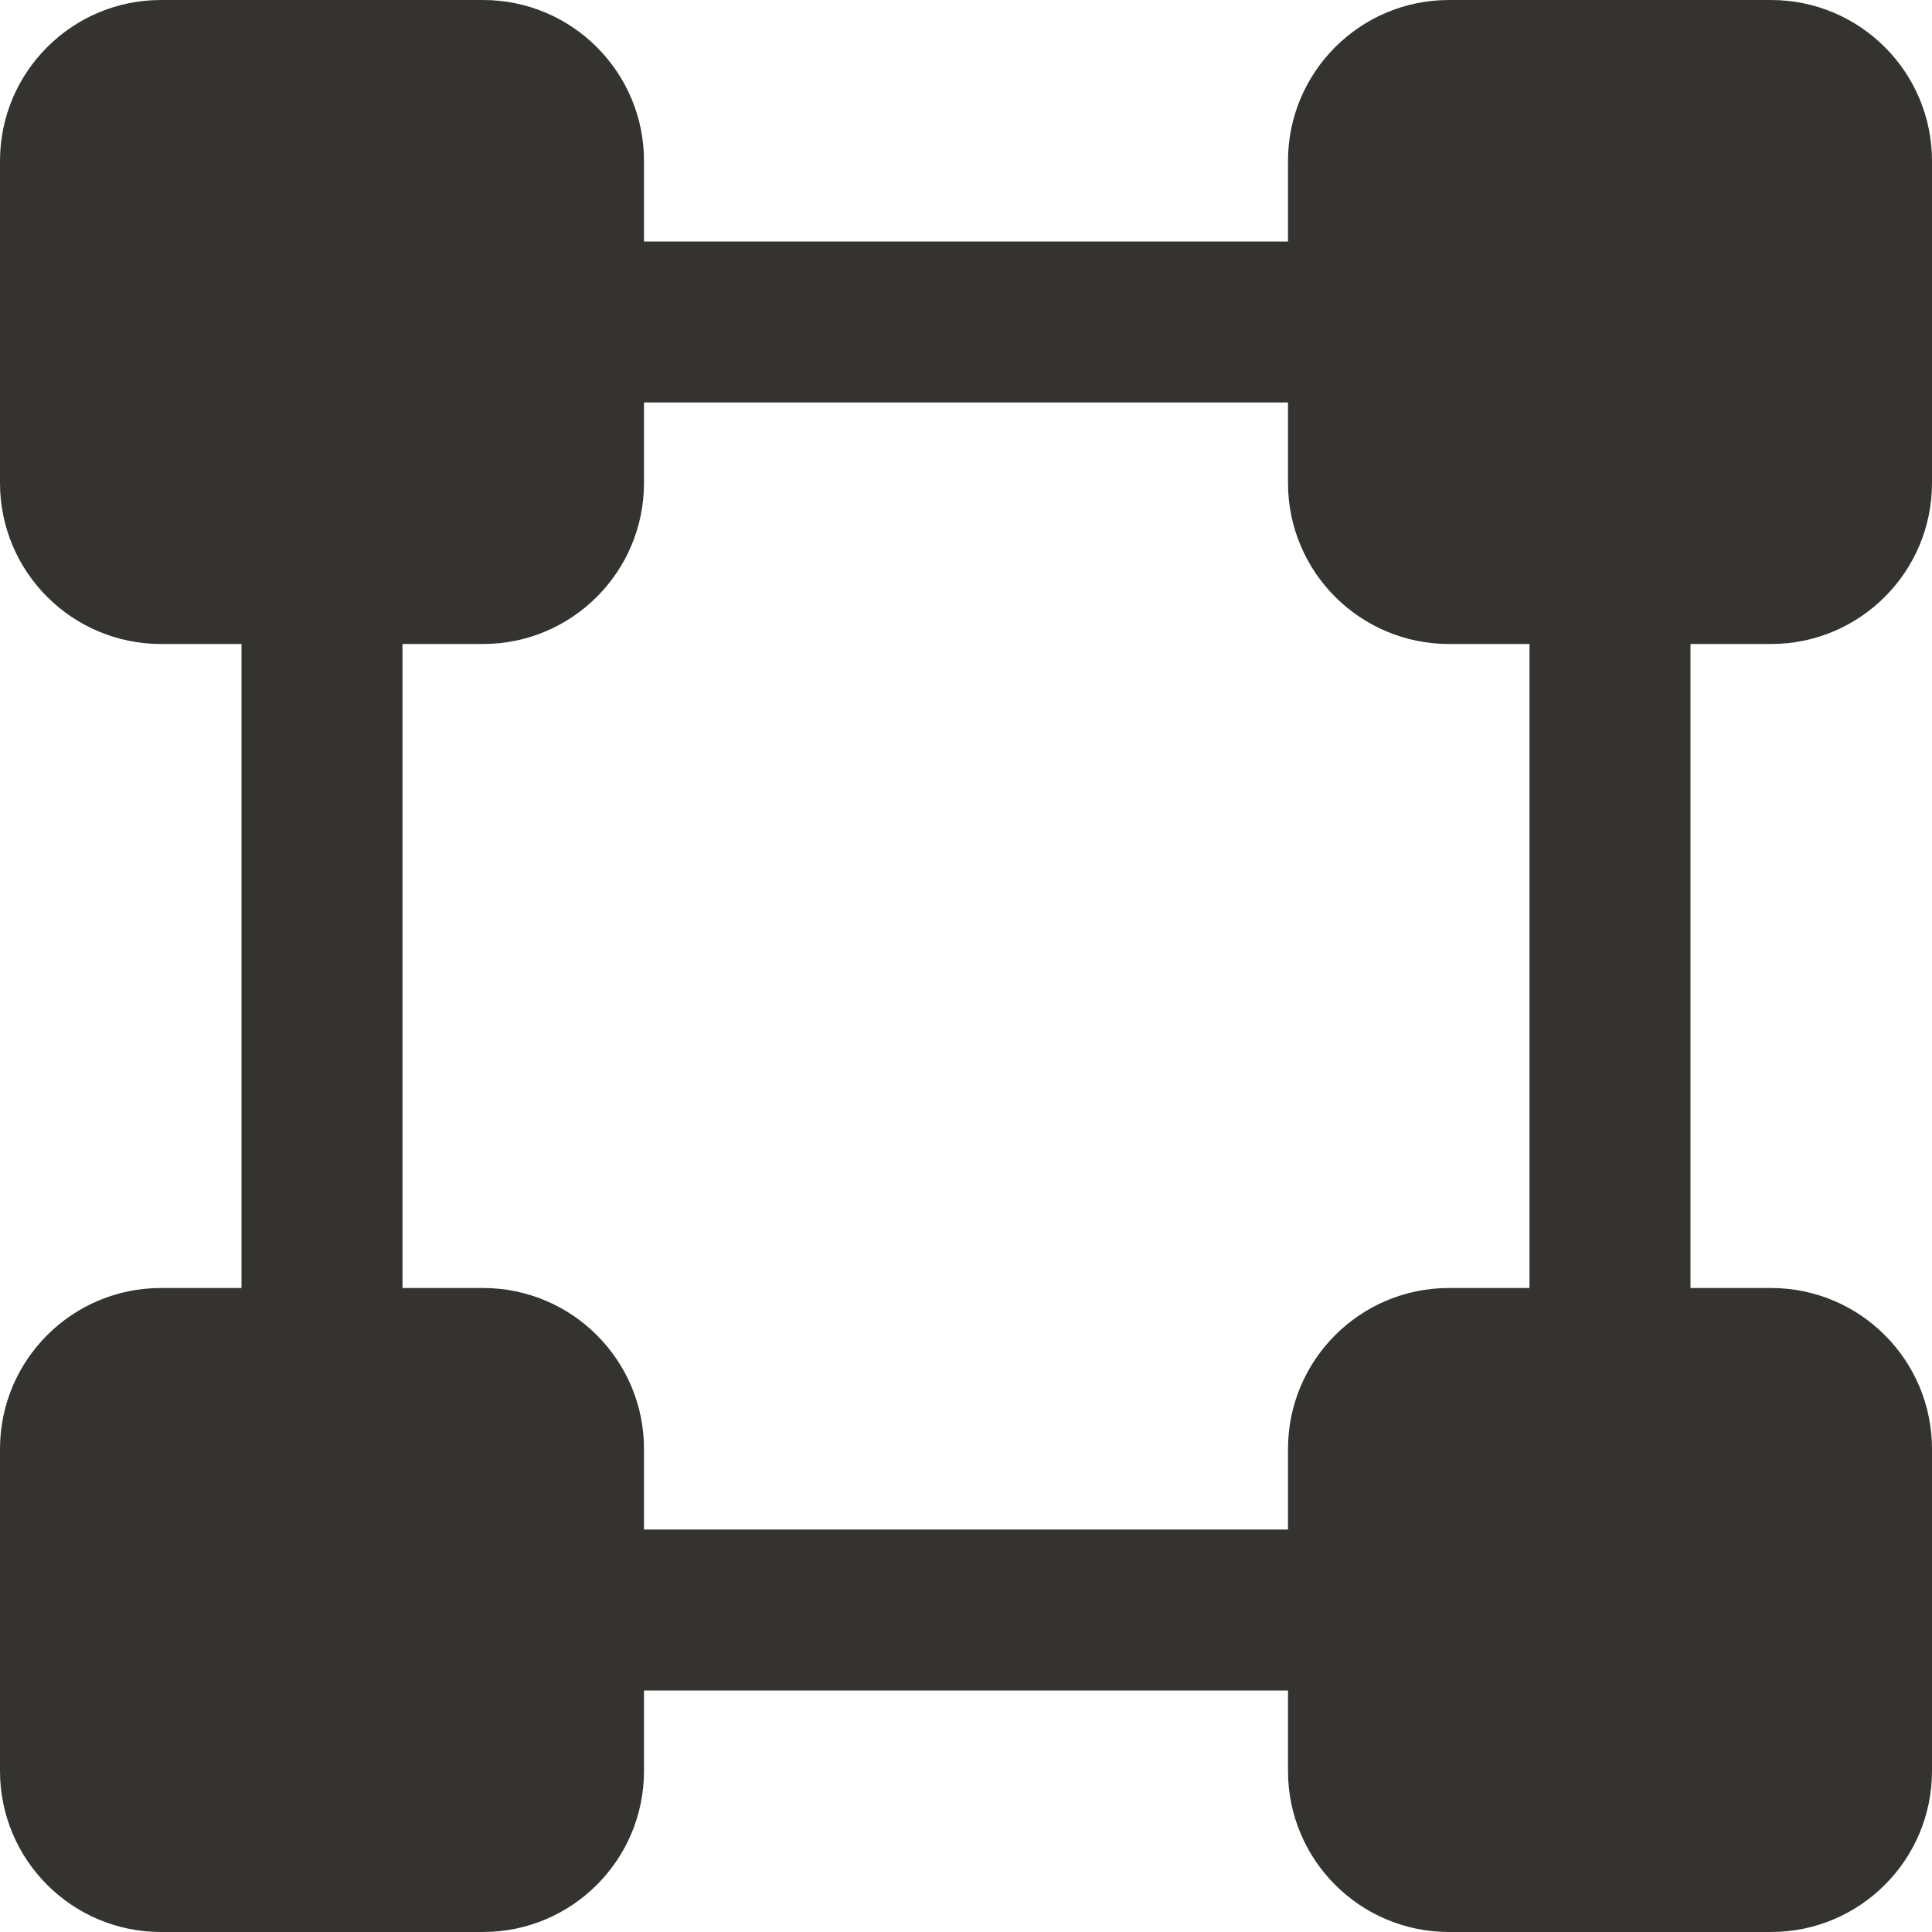
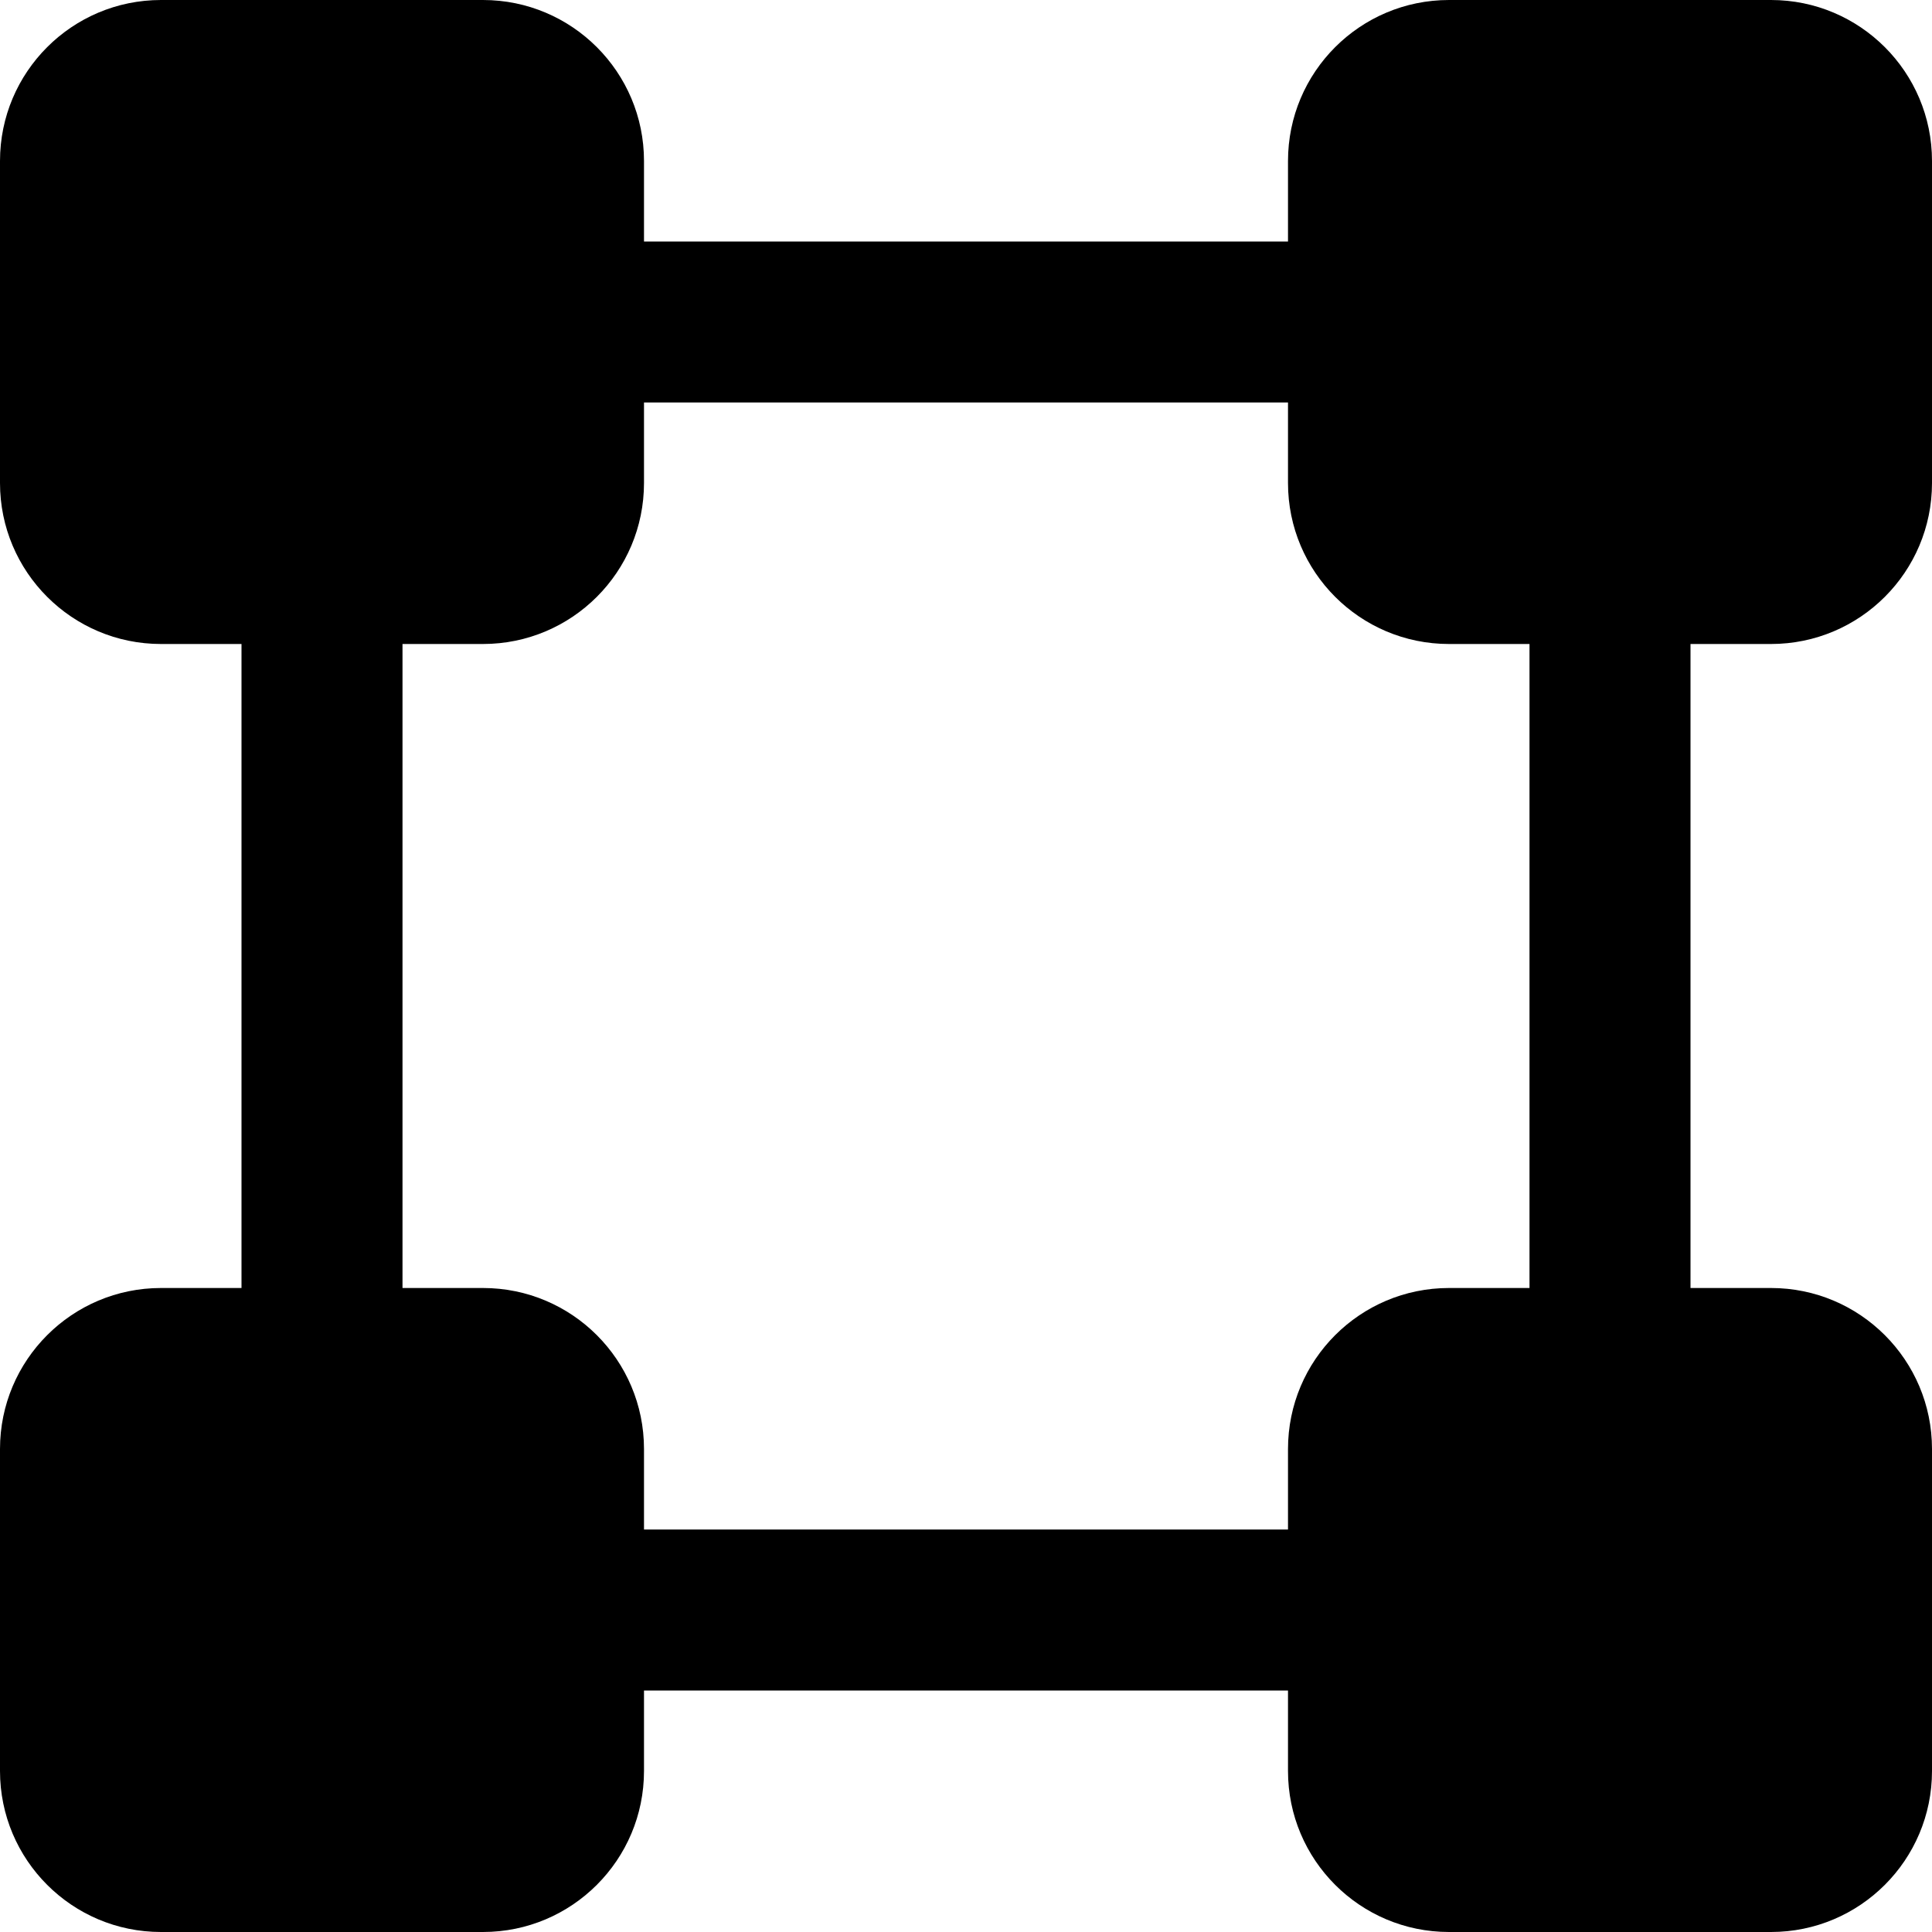
- <svg xmlns="http://www.w3.org/2000/svg" fill="none" viewBox="0 0 24 24">
-   <path fill="#343330" d="M22 8a2 2 0 0 0 2-2V2a2 2 0 0 0-2-2h-4a2 2 0 0 0-2 2v1H8V2a2 2 0 0 0-2-2H2a2 2 0 0 0-2 2v4a2 2 0 0 0 2 2h1v8H2a2 2 0 0 0-2 2v4a2 2 0 0 0 2 2h4a2 2 0 0 0 2-2v-1h8v1a2 2 0 0 0 2 2h4a2 2 0 0 0 2-2v-4a2 2 0 0 0-2-2h-1V8h1Zm-3 8h-1a2 2 0 0 0-2 2v1H8v-1a2 2 0 0 0-2-2H5V8h1a2 2 0 0 0 2-2V5h8v1a2 2 0 0 0 2 2h1v8Z" />
+ <svg xmlns="http://www.w3.org/2000/svg" viewBox="0 0 24 24">
+   <path d="M22 8a2 2 0 0 0 2-2V2a2 2 0 0 0-2-2h-4a2 2 0 0 0-2 2v1H8V2a2 2 0 0 0-2-2H2a2 2 0 0 0-2 2v4a2 2 0 0 0 2 2h1v8H2a2 2 0 0 0-2 2v4a2 2 0 0 0 2 2h4a2 2 0 0 0 2-2v-1h8v1a2 2 0 0 0 2 2h4a2 2 0 0 0 2-2v-4a2 2 0 0 0-2-2h-1V8h1Zm-3 8h-1a2 2 0 0 0-2 2v1H8v-1a2 2 0 0 0-2-2H5V8h1a2 2 0 0 0 2-2V5h8v1a2 2 0 0 0 2 2h1v8Z" />
</svg>
